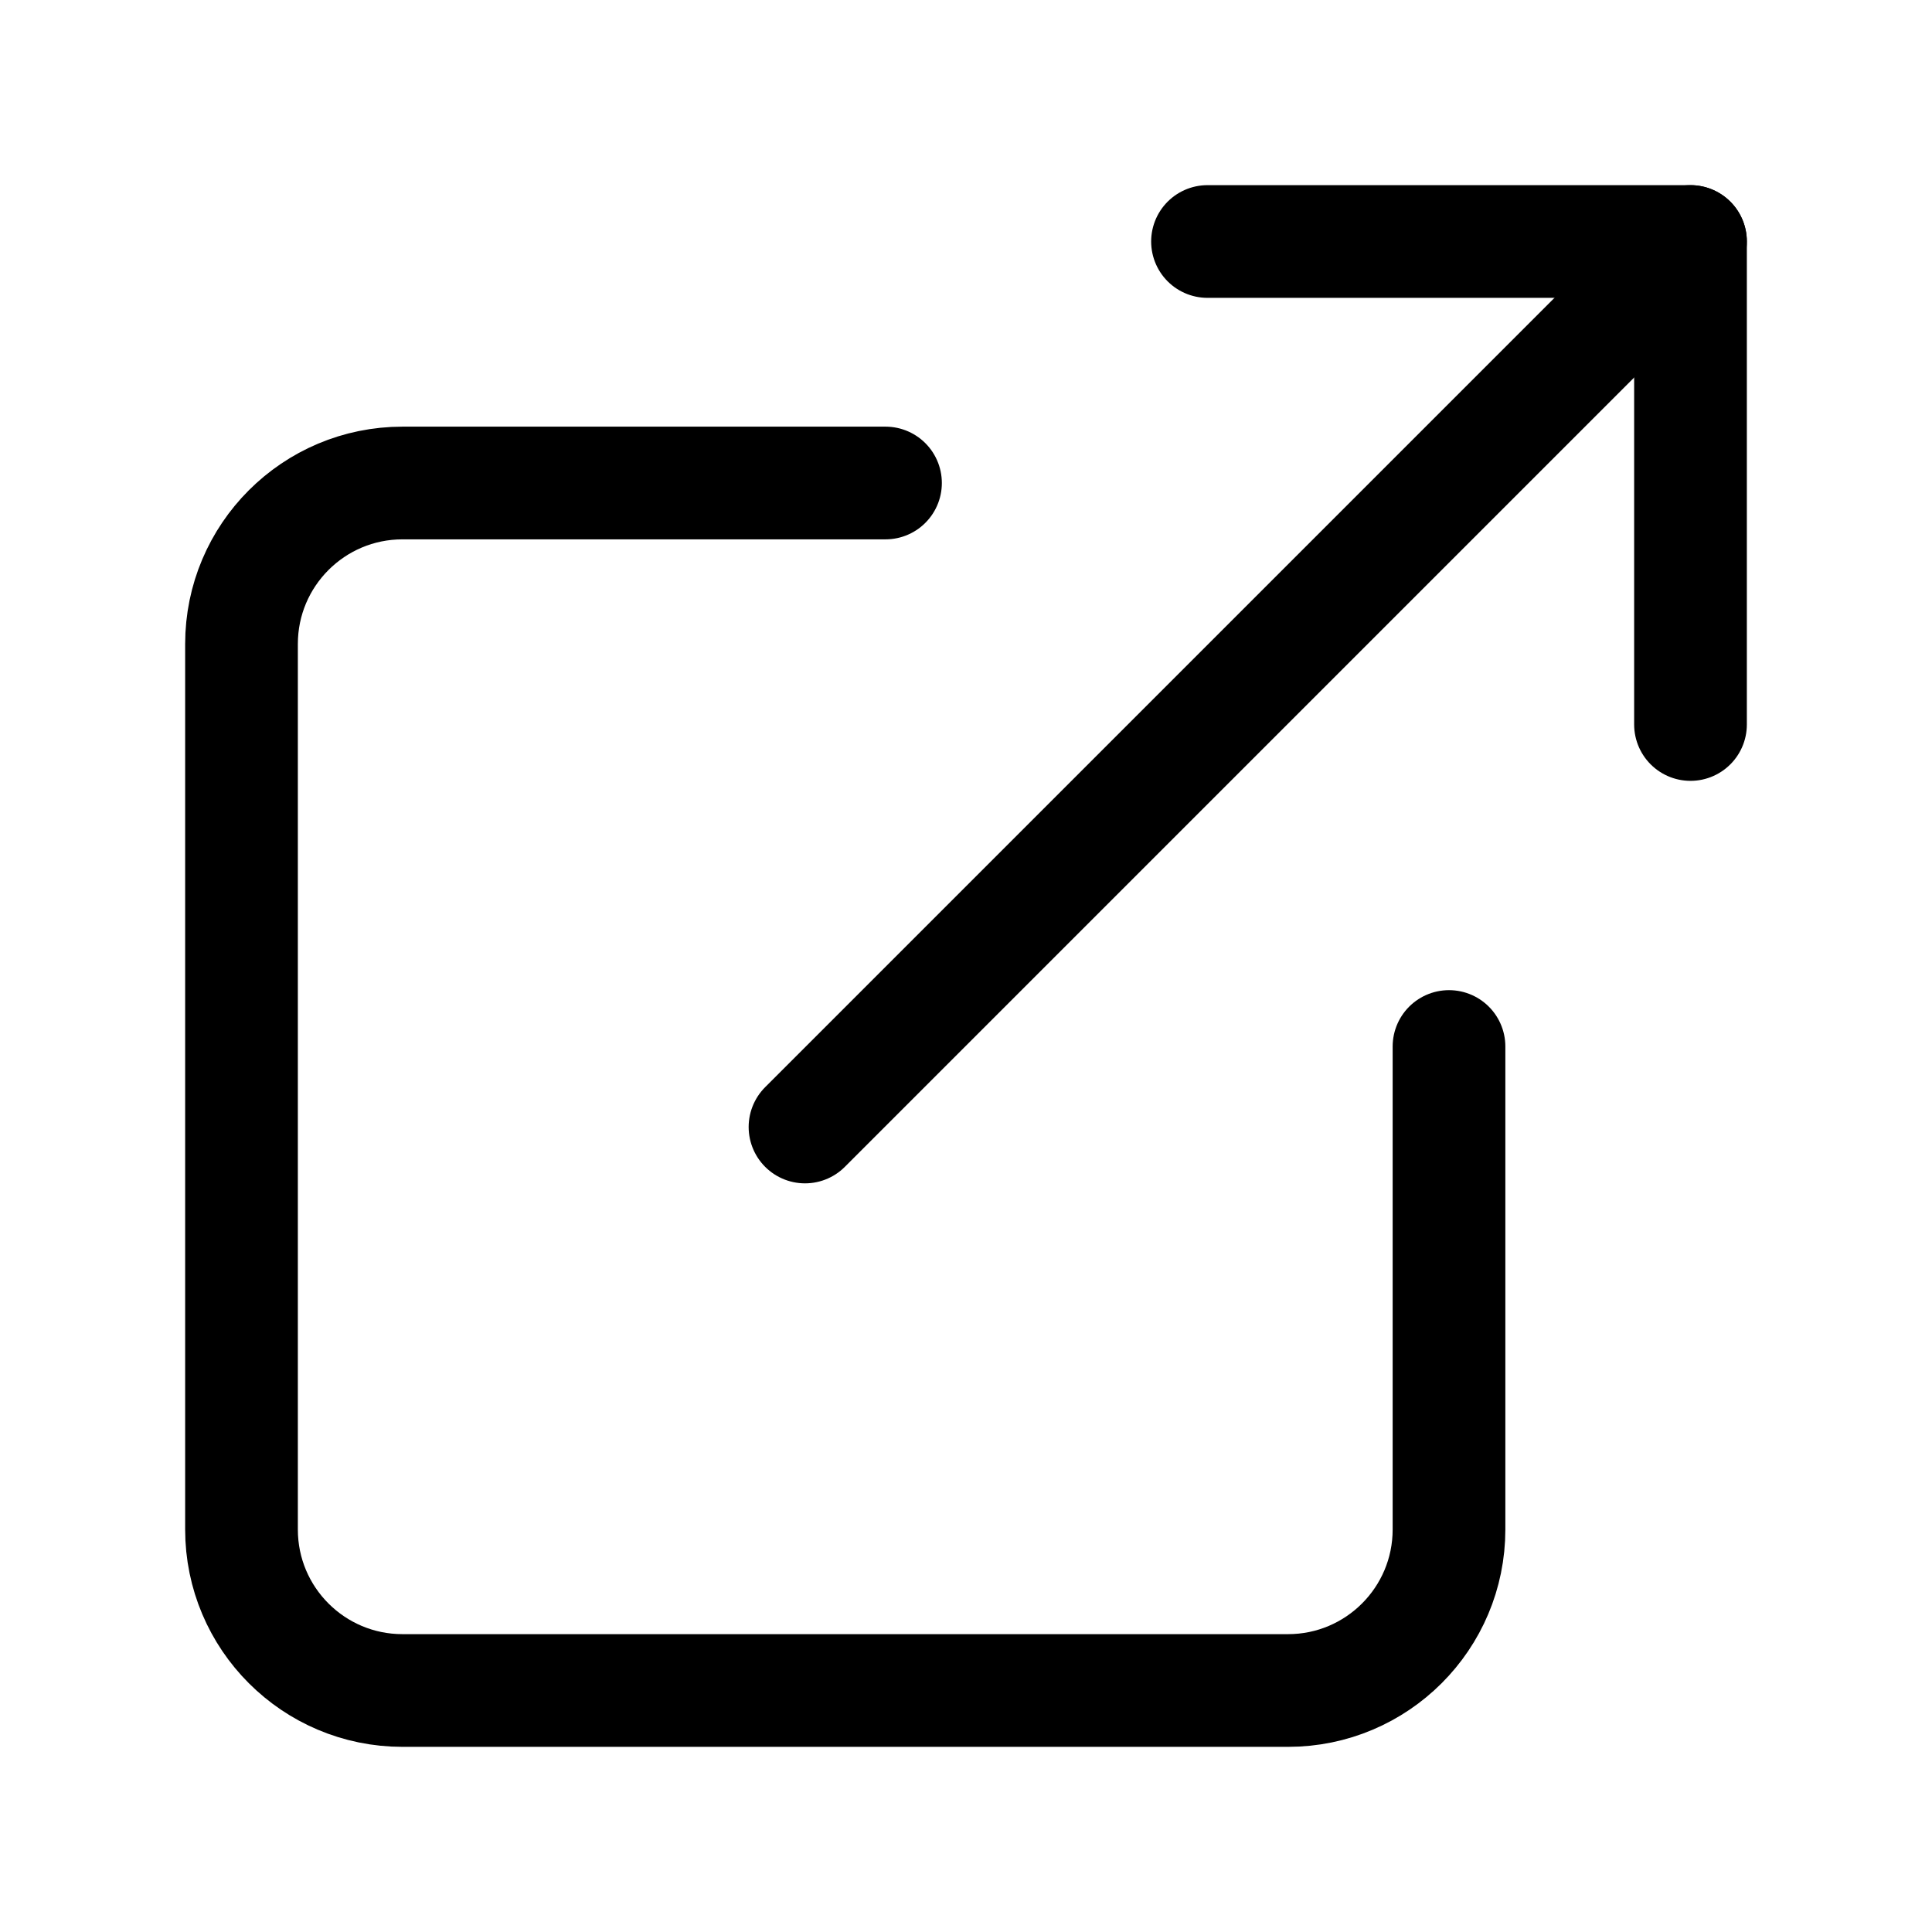
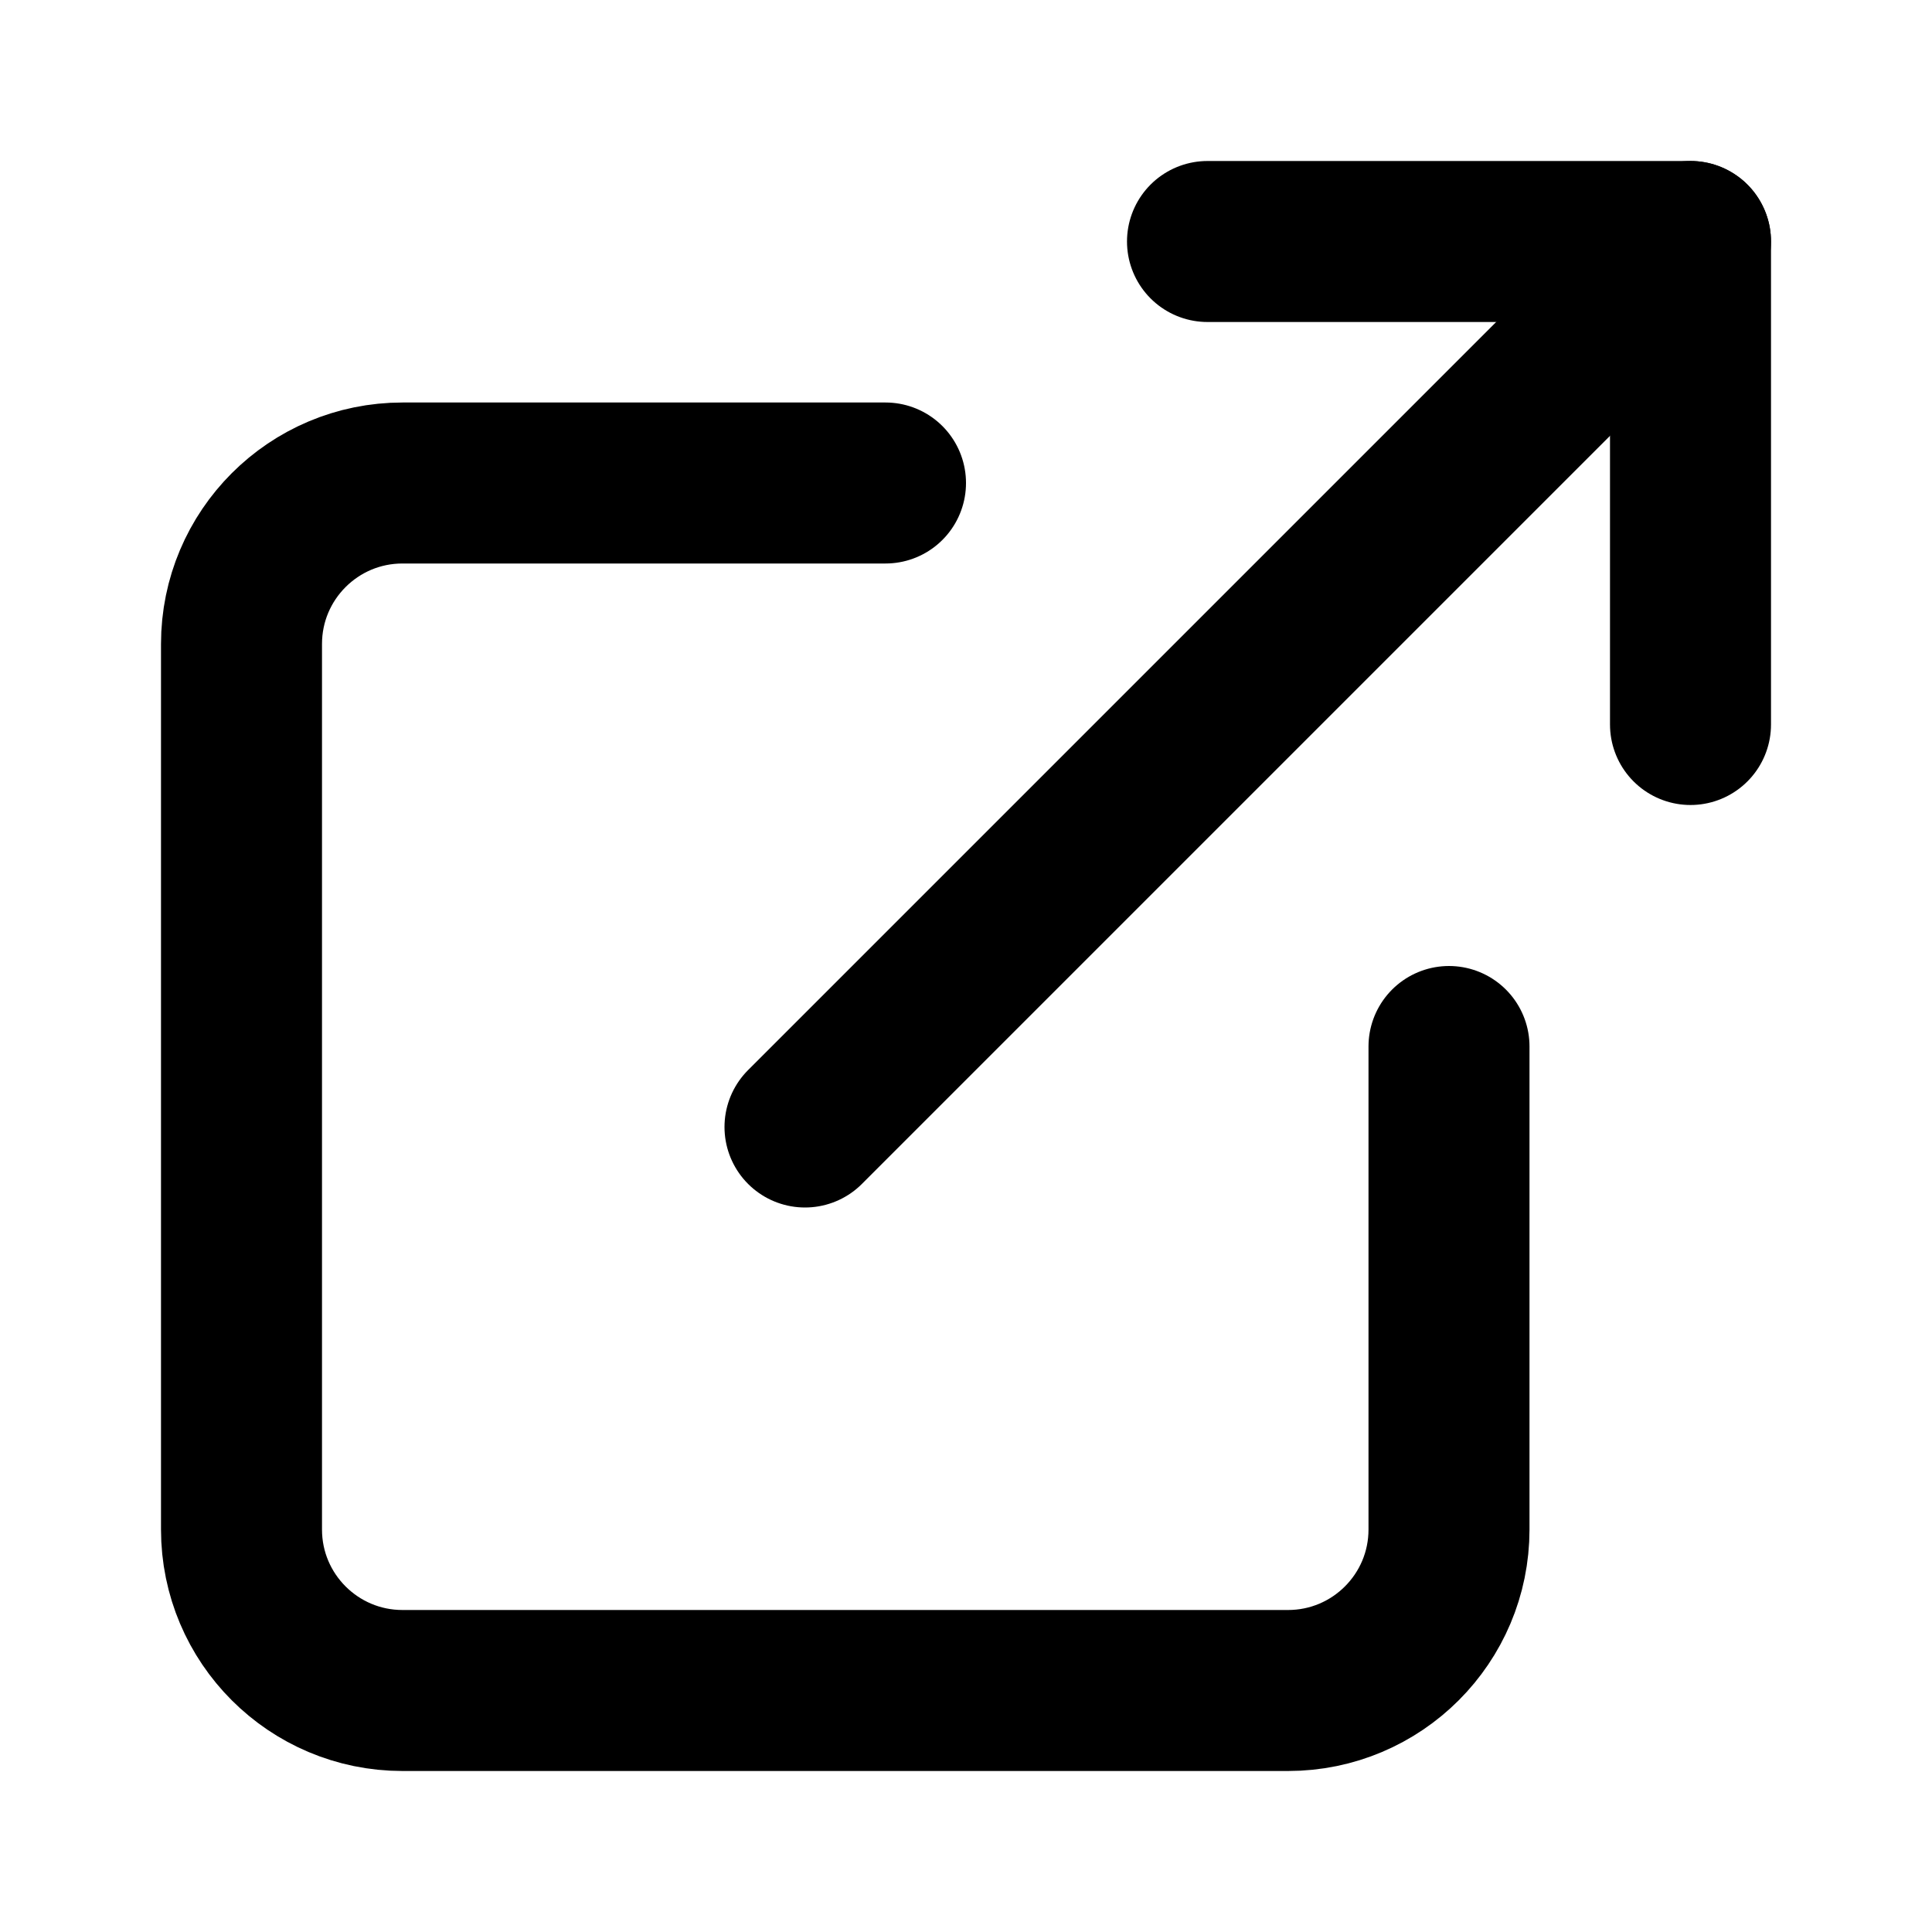
- <svg xmlns="http://www.w3.org/2000/svg" class="lucide lucide-external-link" width="24" height="24" viewBox="0 0 24 24" fill="none" stroke="currentColor" stroke-width="1.4" stroke-linecap="round" stroke-linejoin="round">
+ <svg xmlns="http://www.w3.org/2000/svg" class="lucide lucide-external-link" width="24" height="24" viewBox="0 0 24 24" fill="none" stroke="currentColor" stroke-width="2" stroke-linecap="round" stroke-linejoin="round">
  <path d="M15 3h6v6" />
  <path d="M10 14 21 3" />
  <path d="M18 13v6a2 2 0 0 1-2 2H5a2 2 0 0 1-2-2V8a2 2 0 0 1 2-2h6" />
</svg>
